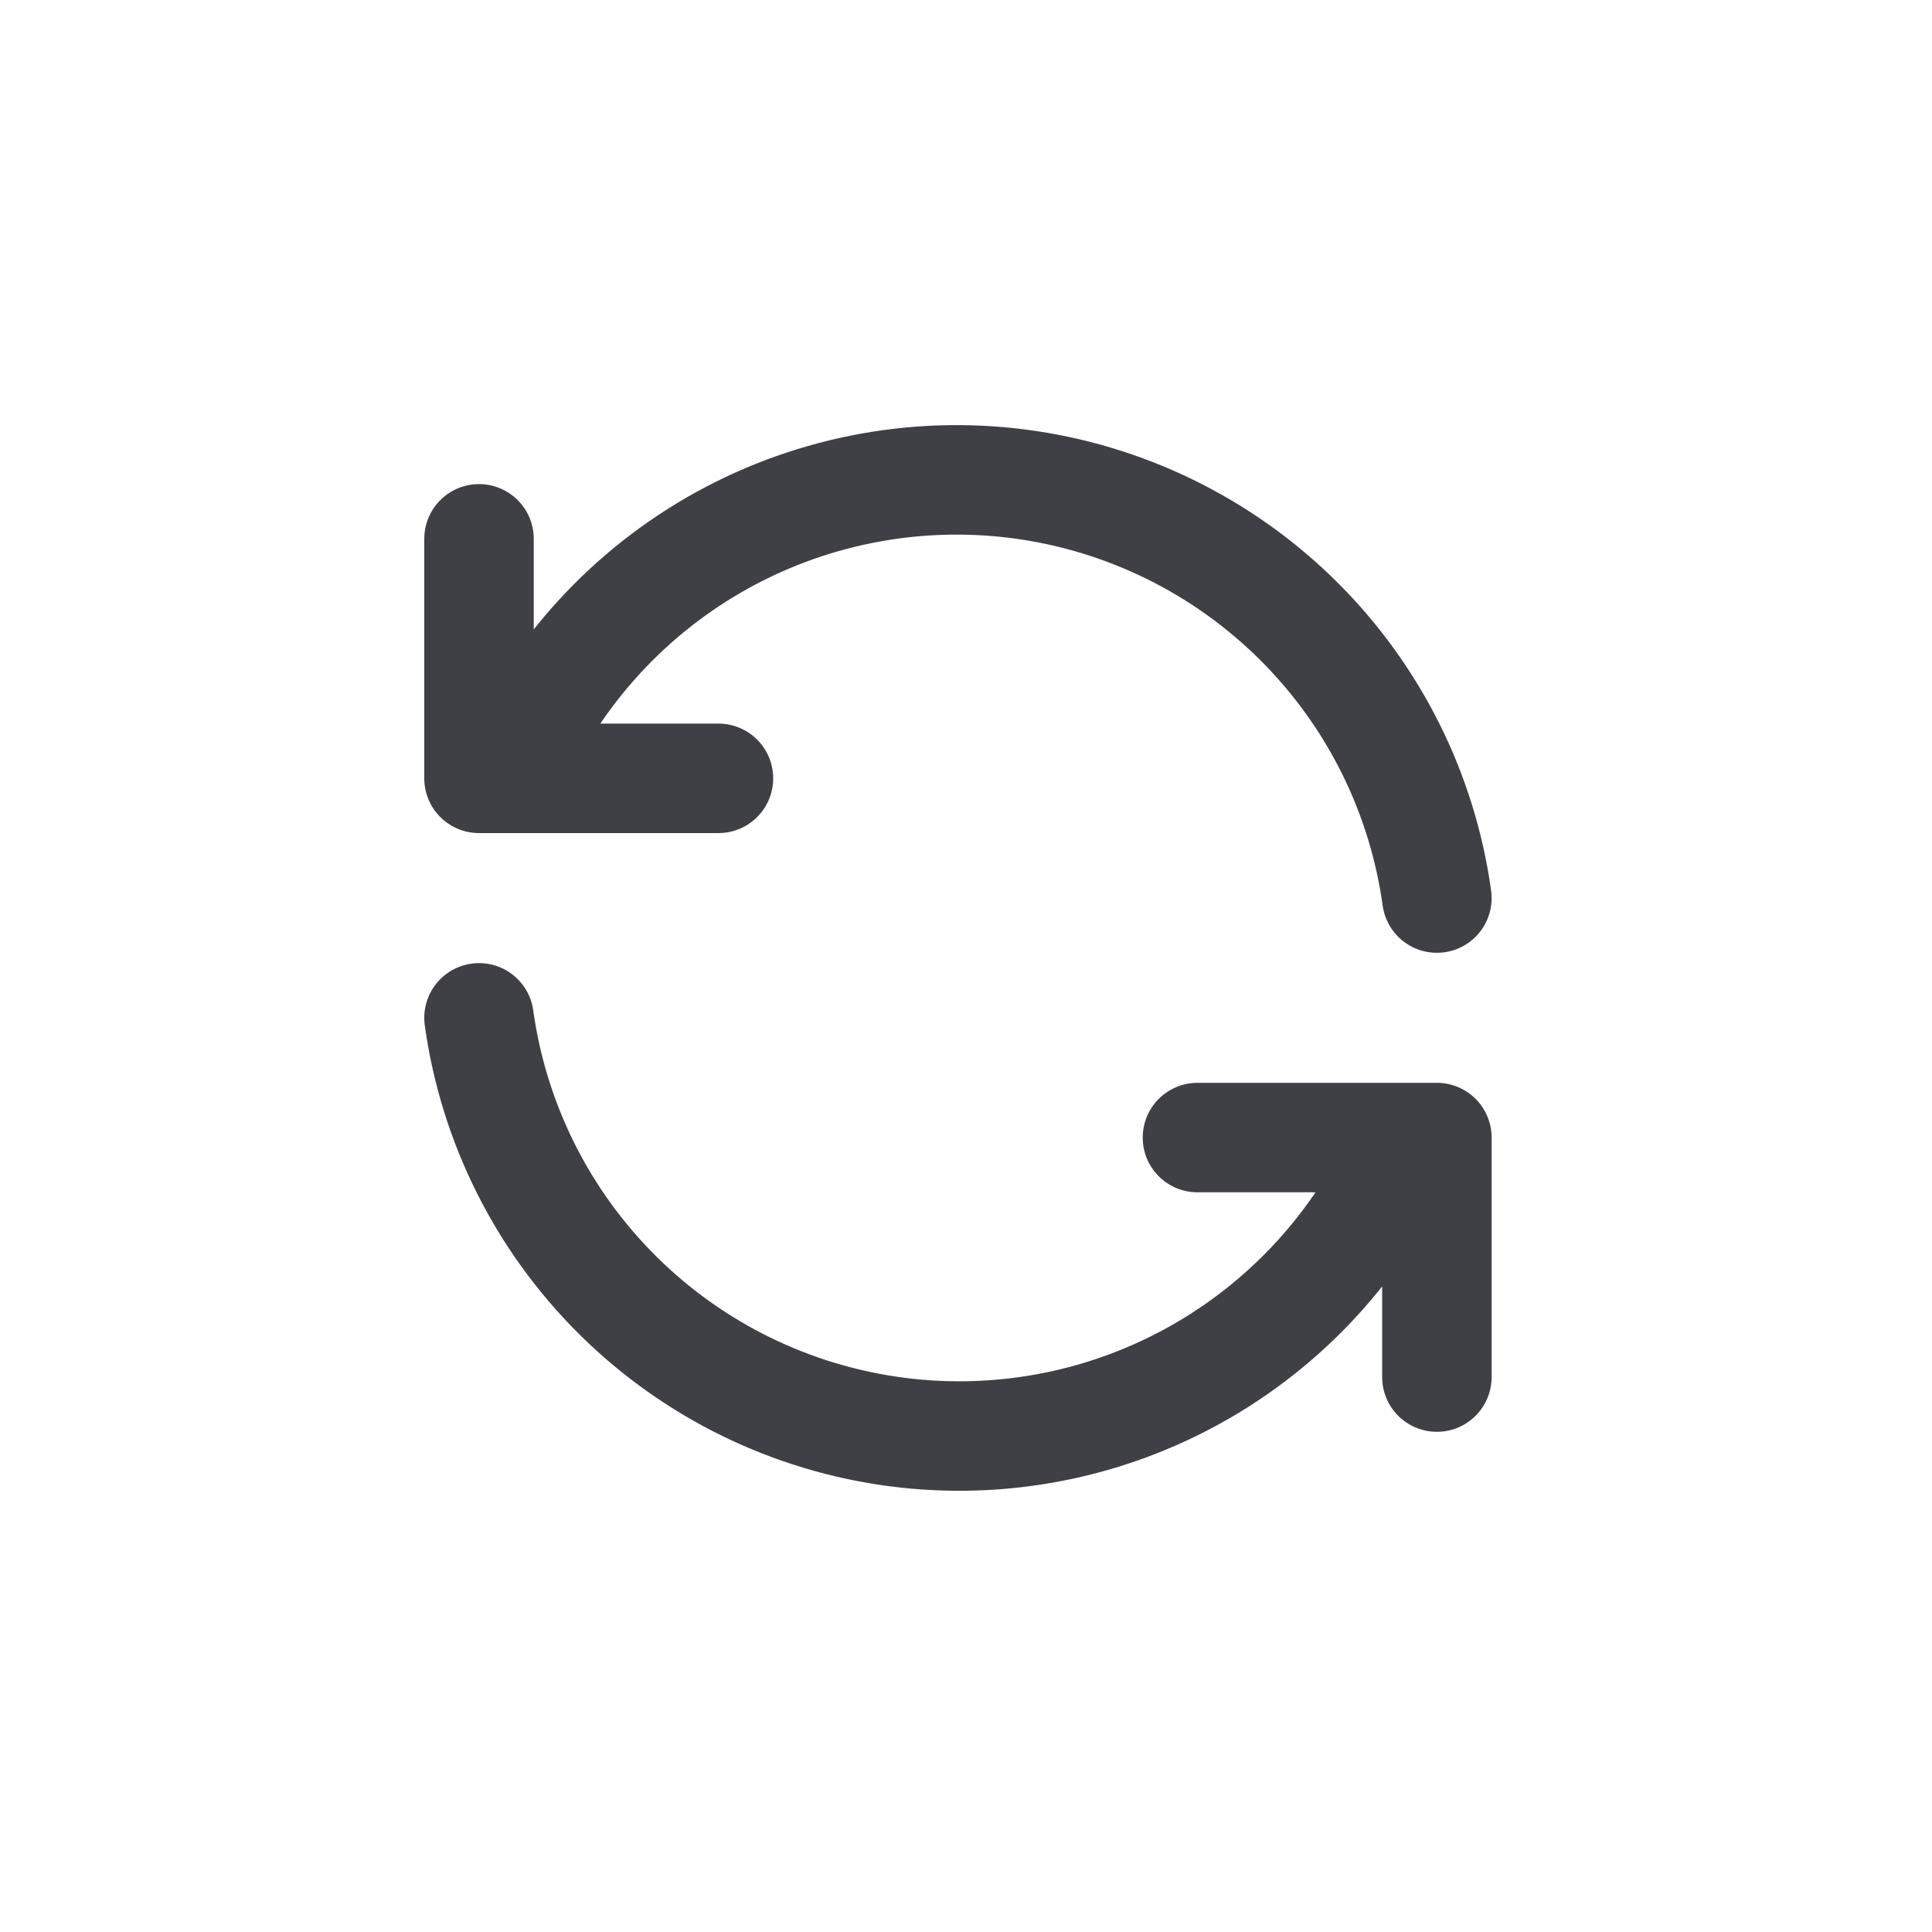
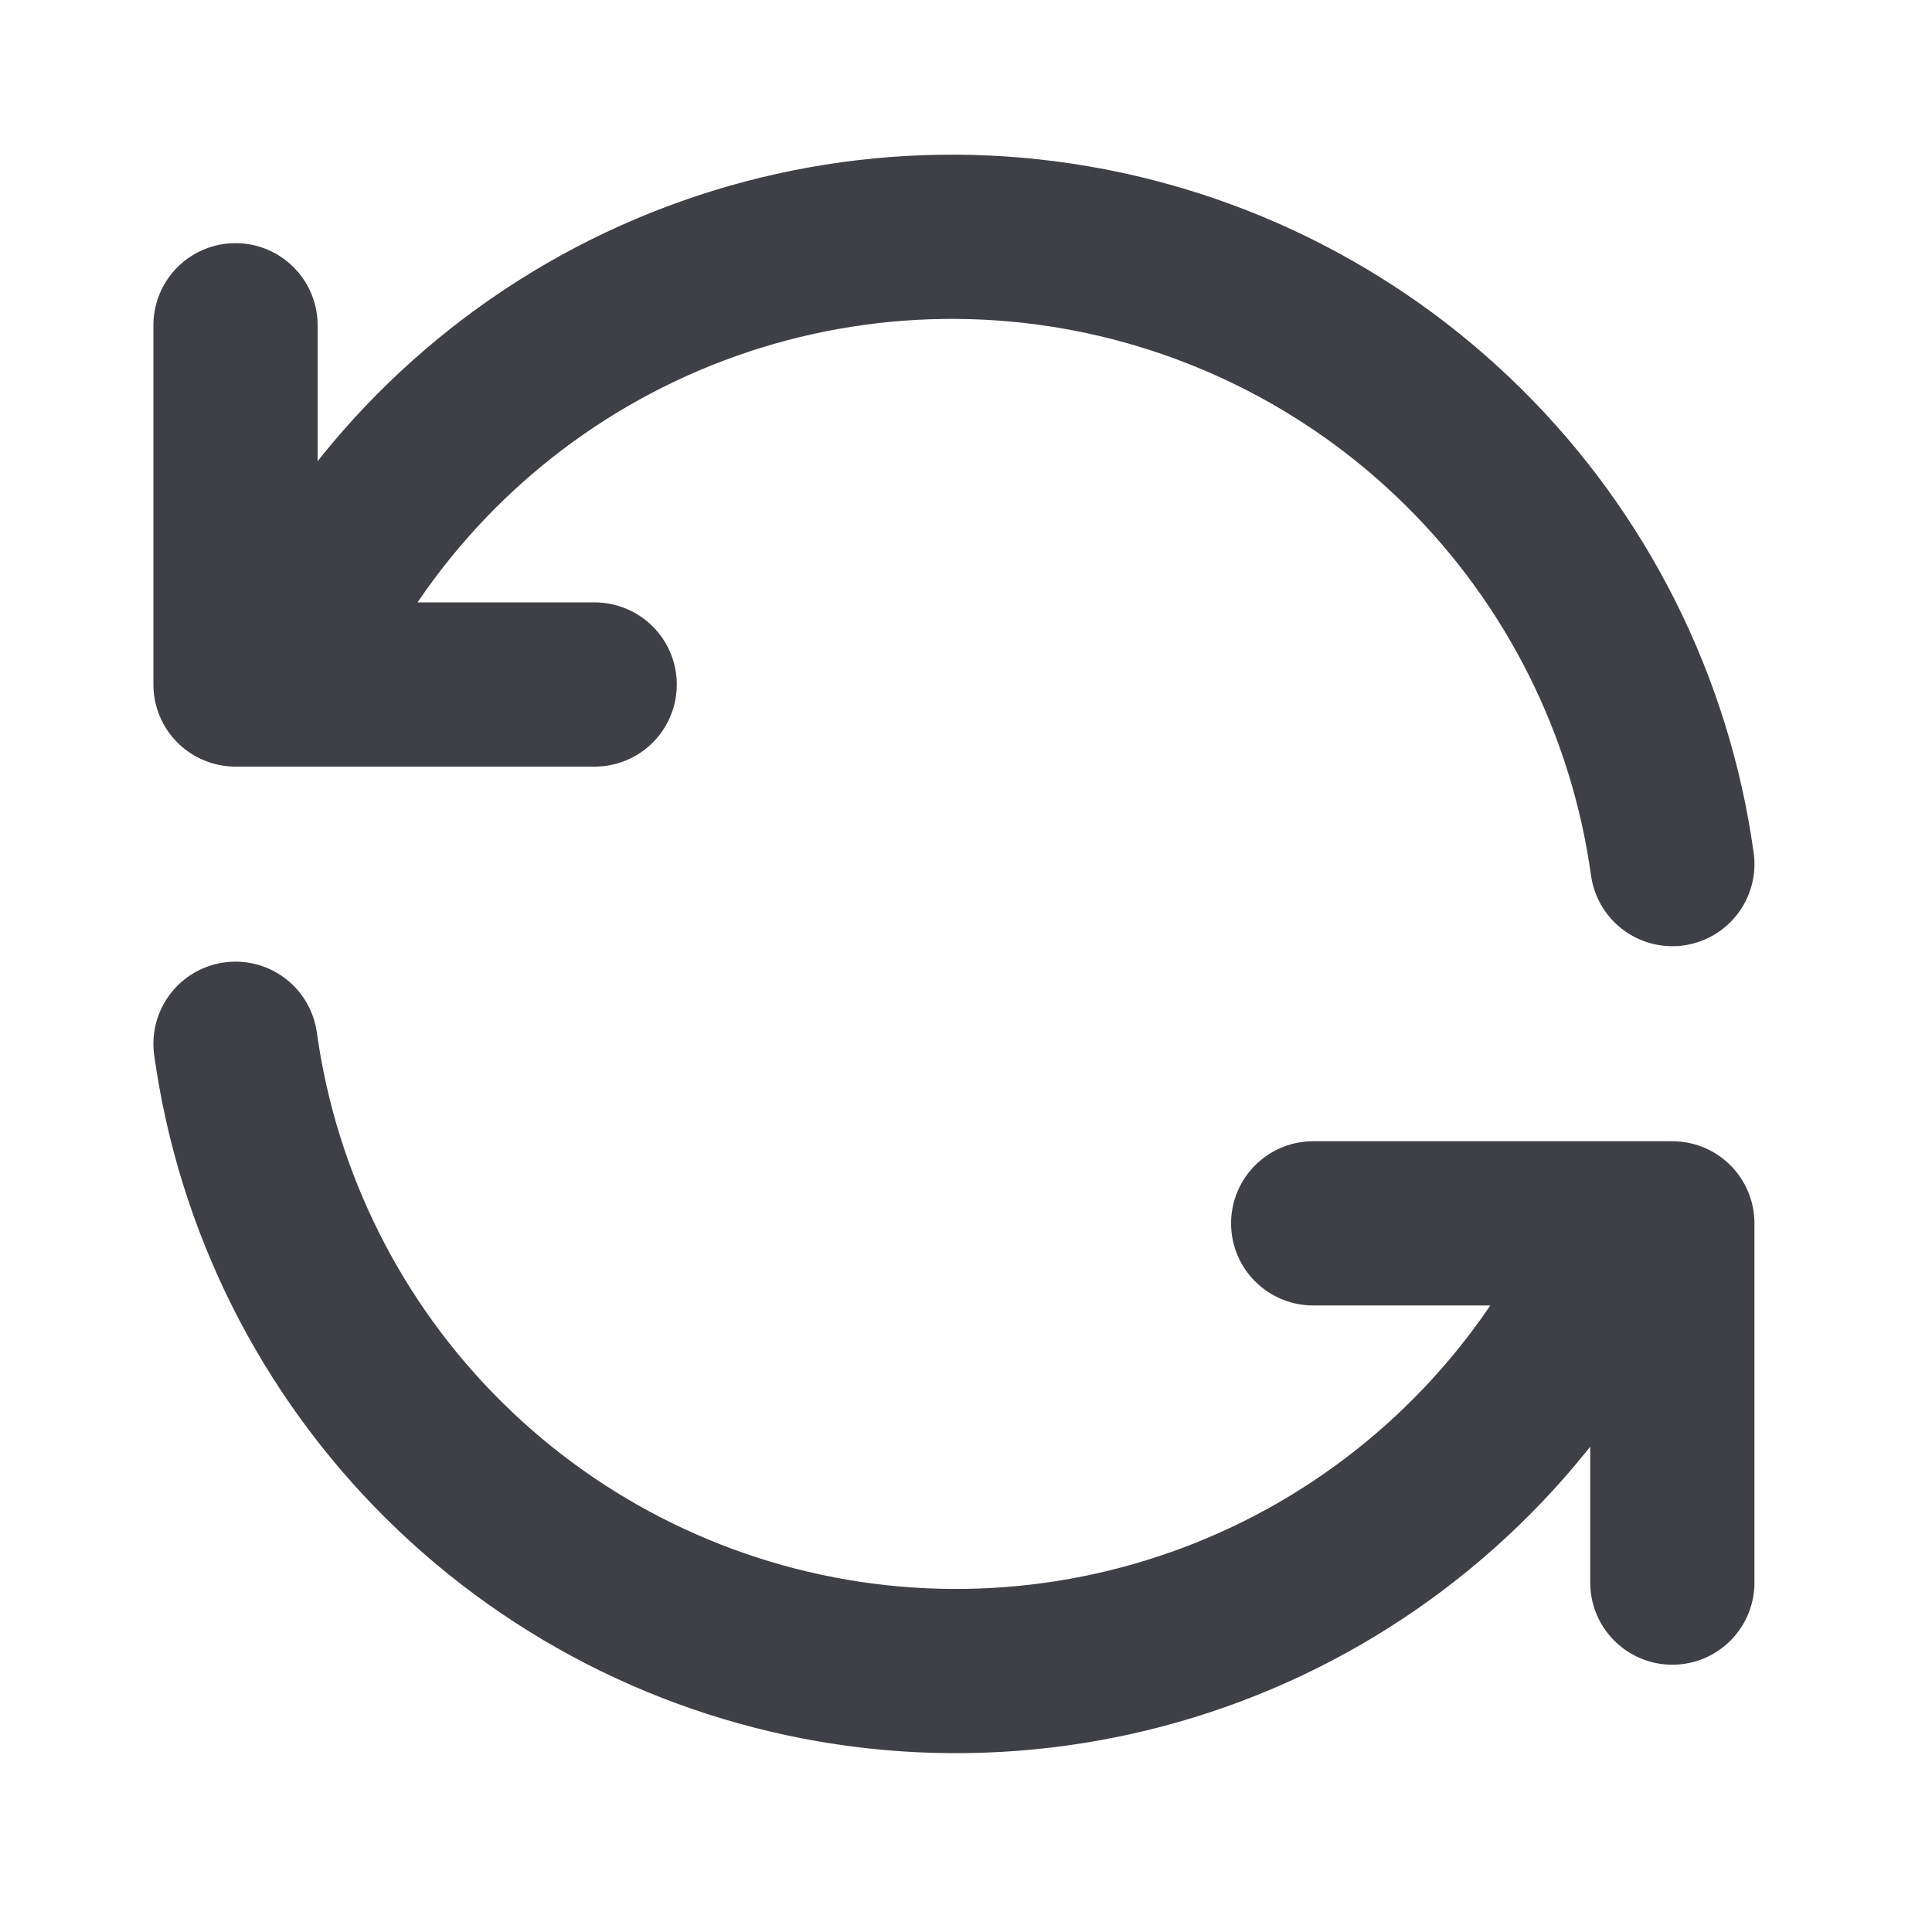
- <svg xmlns="http://www.w3.org/2000/svg" width="30" height="30" viewBox="0 0 30 30" fill="none">
+ <svg xmlns="http://www.w3.org/2000/svg" width="24" height="24" viewBox="5 5 20 20" fill="none">
  <path d="M22.312 13.945C22.085 12.309 21.326 10.793 20.152 9.631C18.979 8.469 17.456 7.725 15.817 7.513C14.179 7.302 12.517 7.635 11.087 8.461C9.656 9.288 8.538 10.561 7.902 12.086M7.438 8.367V12.086H11.156M7.438 15.805C7.665 17.441 8.424 18.957 9.598 20.119C10.771 21.281 12.294 22.025 13.933 22.237C15.571 22.448 17.233 22.115 18.663 21.289C20.093 20.462 21.212 19.189 21.848 17.664M22.312 21.383V17.664H18.594" stroke-width="1.7" stroke-linecap="round" stroke-linejoin="round" stroke="#3F3F46" />
</svg>
